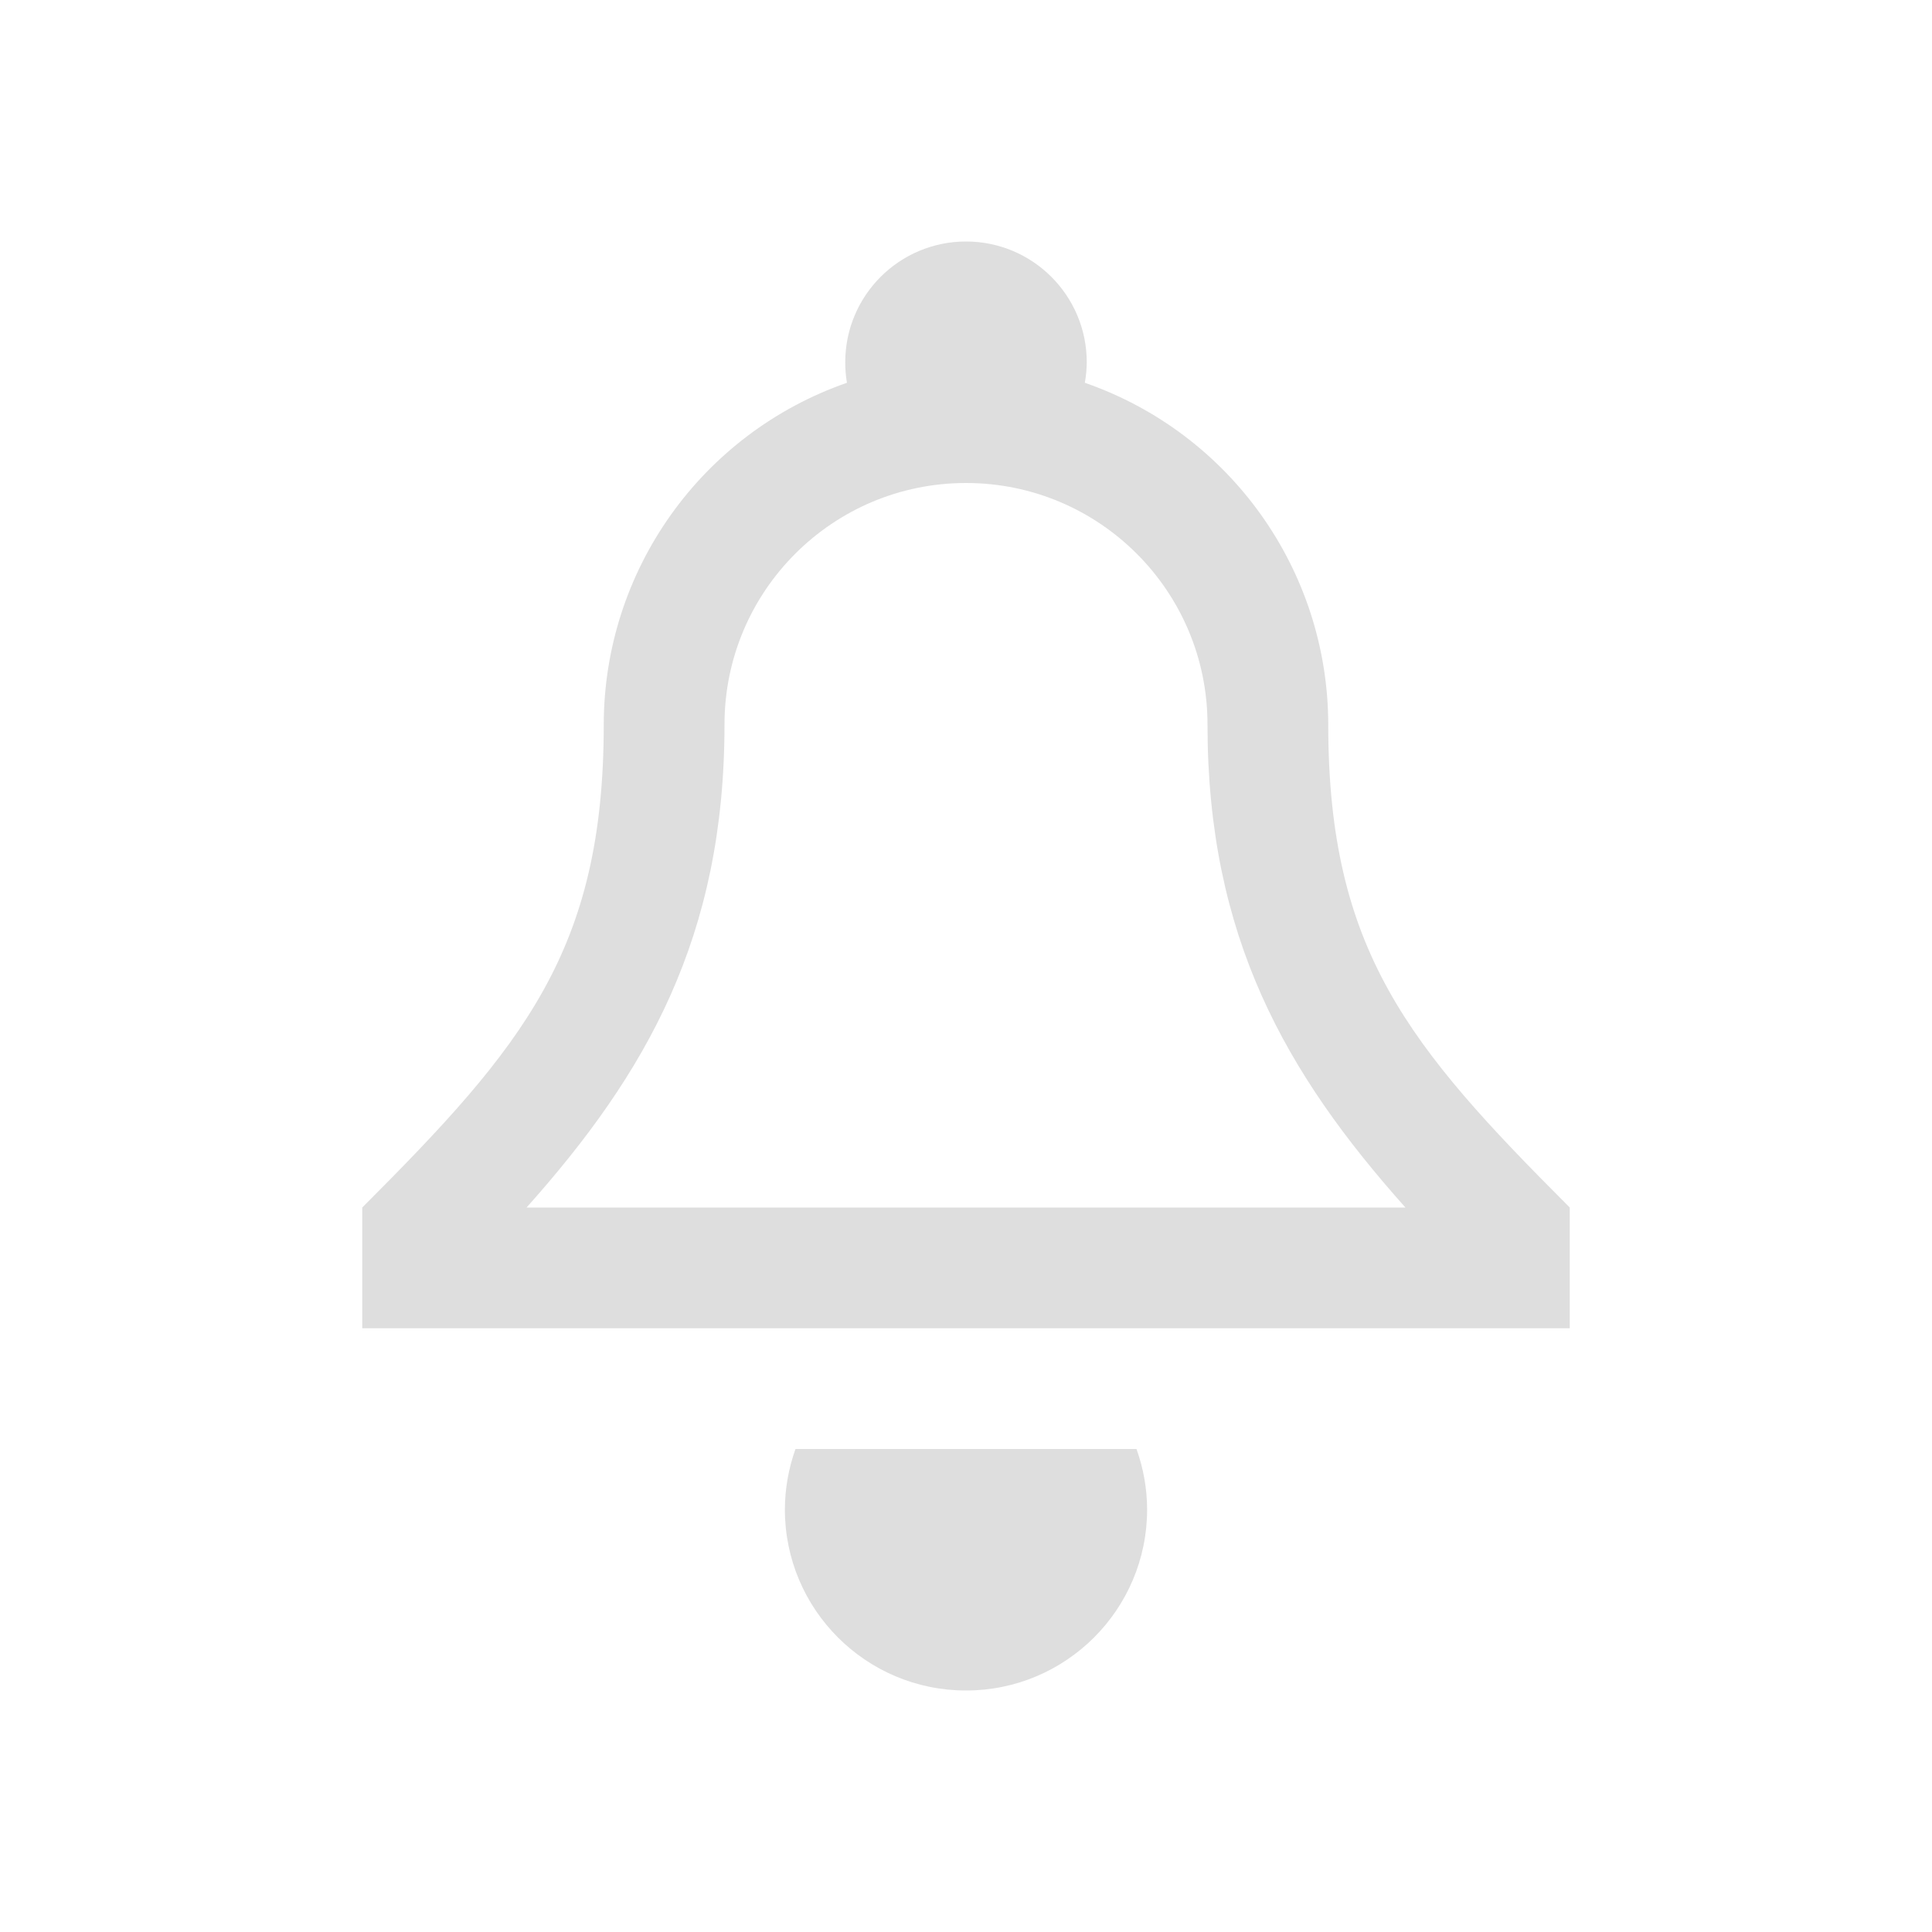
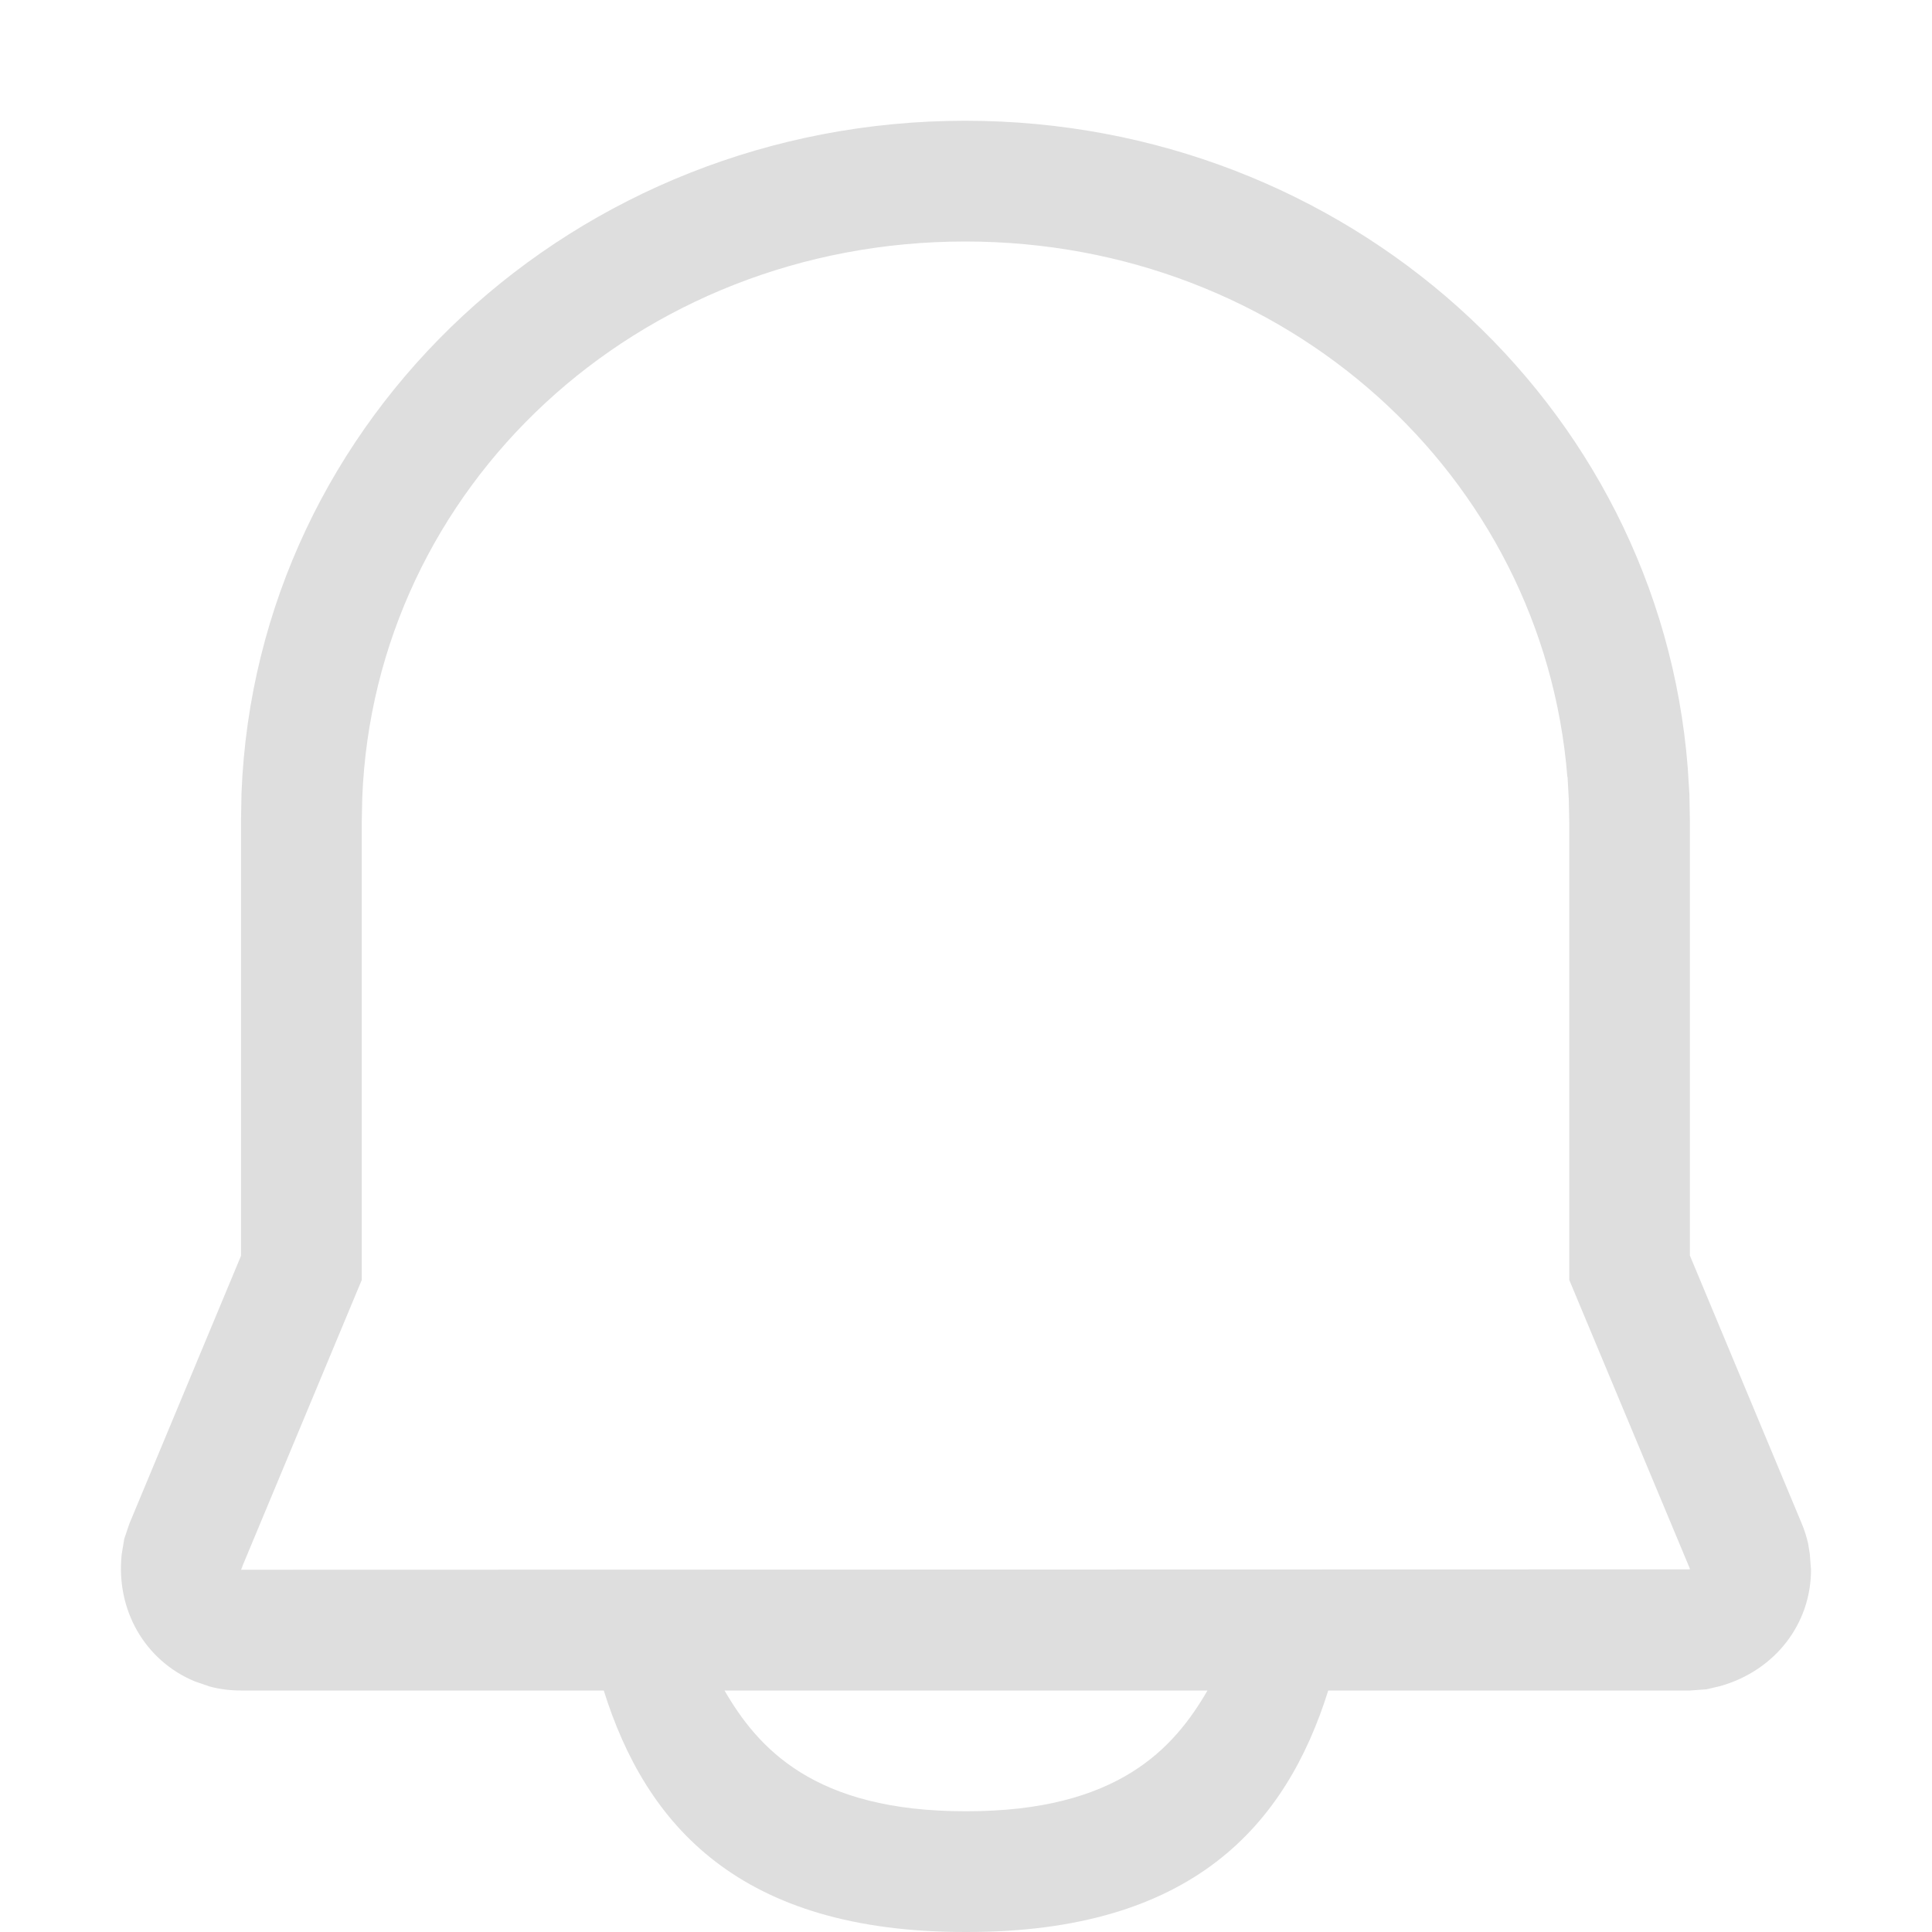
- <svg xmlns="http://www.w3.org/2000/svg" version="1.1" viewBox="0 0 16 16">
-   <style id="current-color-scheme" type="text/css">.ColorScheme-Text {
-             color:#dedede;
-         }</style>
-   <circle cx="9.148" cy="2.5" r="0" />
-   <path d="m8 2a1 1 0 0 0-1 1 1 1 0 0 0 0.014 0.17 3 3 0 0 0-2.014 2.83c0 1.868-0.664 2.664-2 4v1h10v-1c-1.336-1.336-2-2.132-2-4a3 3 0 0 0-2.016-2.83 1 1 0 0 0 0.016-0.17 1 1 0 0 0-1-1zm0 2a2 2 0 0 1 2 2c0 1.76 0.648 2.889 1.639 4h-1.639-4-1.639c0.991-1.111 1.639-2.24 1.639-4a2 2 0 0 1 2-2zm-1.412 8a1.5 1.5 0 0 0-0.088 0.5 1.5 1.5 0 0 0 1.5 1.5 1.5 1.5 0 0 0 1.5-1.5 1.5 1.5 0 0 0-0.088-0.5h-2.824z" class="ColorScheme-Text" fill="currentColor" />
+ <svg xmlns="http://www.w3.org/2000/svg" width="16" height="16" viewBox="0 0 16 16" version="1.1" id="svg423">
+   <defs id="defs420">
+     <style id="current-color-scheme" type="text/css">
+    .ColorScheme-Text { color:#dedede; } .ColorScheme-Highlight { color:#4285f4; } .ColorScheme-NeutralText { color:#ff9800; } .ColorScheme-PositiveText { color:#4caf50; } .ColorScheme-NegativeText { color:#f44336; }
+    </style>
+   </defs>
+   <path id="path976" class="ColorScheme-Text" style="fill:currentColor;fill-opacity:1;stroke:none;stroke-width:2;stroke-linecap:round" d="M 7.994,1 C 4.768,1 2.123,3.451 2,6.568 l -0.004,0.225 v 3.607 l -0.924,2.217 -0.043,0.127 -0.021,0.127 c -0.05,0.463 0.193,0.882 0.604,1.053 l 0.125,0.043 C 1.821,13.99 1.908,14 1.996,14 H 5 c 0.349,1.113 1.123,2.003 3,2 1.877,0.003 2.651,-0.887 3,-2 h 2.998 l 0.135,-0.01 0.115,-0.027 c 0.453,-0.129 0.75,-0.515 0.75,-0.963 l -0.01,-0.131 -0.014,-0.086 c -0.013,-0.057 -0.03,-0.112 -0.053,-0.166 l -0.926,-2.219 V 6.803 l -0.004,-0.225 -0.014,-0.223 C 13.738,3.335 11.143,1 7.994,1 Z m 0,1 c 2.653,0 4.786,1.94 4.986,4.432 1.18e-4,0.002 0.002,0.002 0.002,0.004 l 0.01,0.182 0.004,0.193 v 3.789 l 0.998,2.389 v 0.006 0.002 h -0.004 L 2,13 H 1.998 1.996 c 0.002,-0.003 0.004,-0.002 0.006,-0.021 v 0.01 L 2.008,12.969 2.996,10.6 V 6.801 L 3,6.607 C 3.101,4.034 5.274,2 7.994,2 Z M 6,14 h 4 C 9.725,14.473 9.263,15.002 8,15 6.737,15.002 6.275,14.473 6,14 Z" />
</svg>
